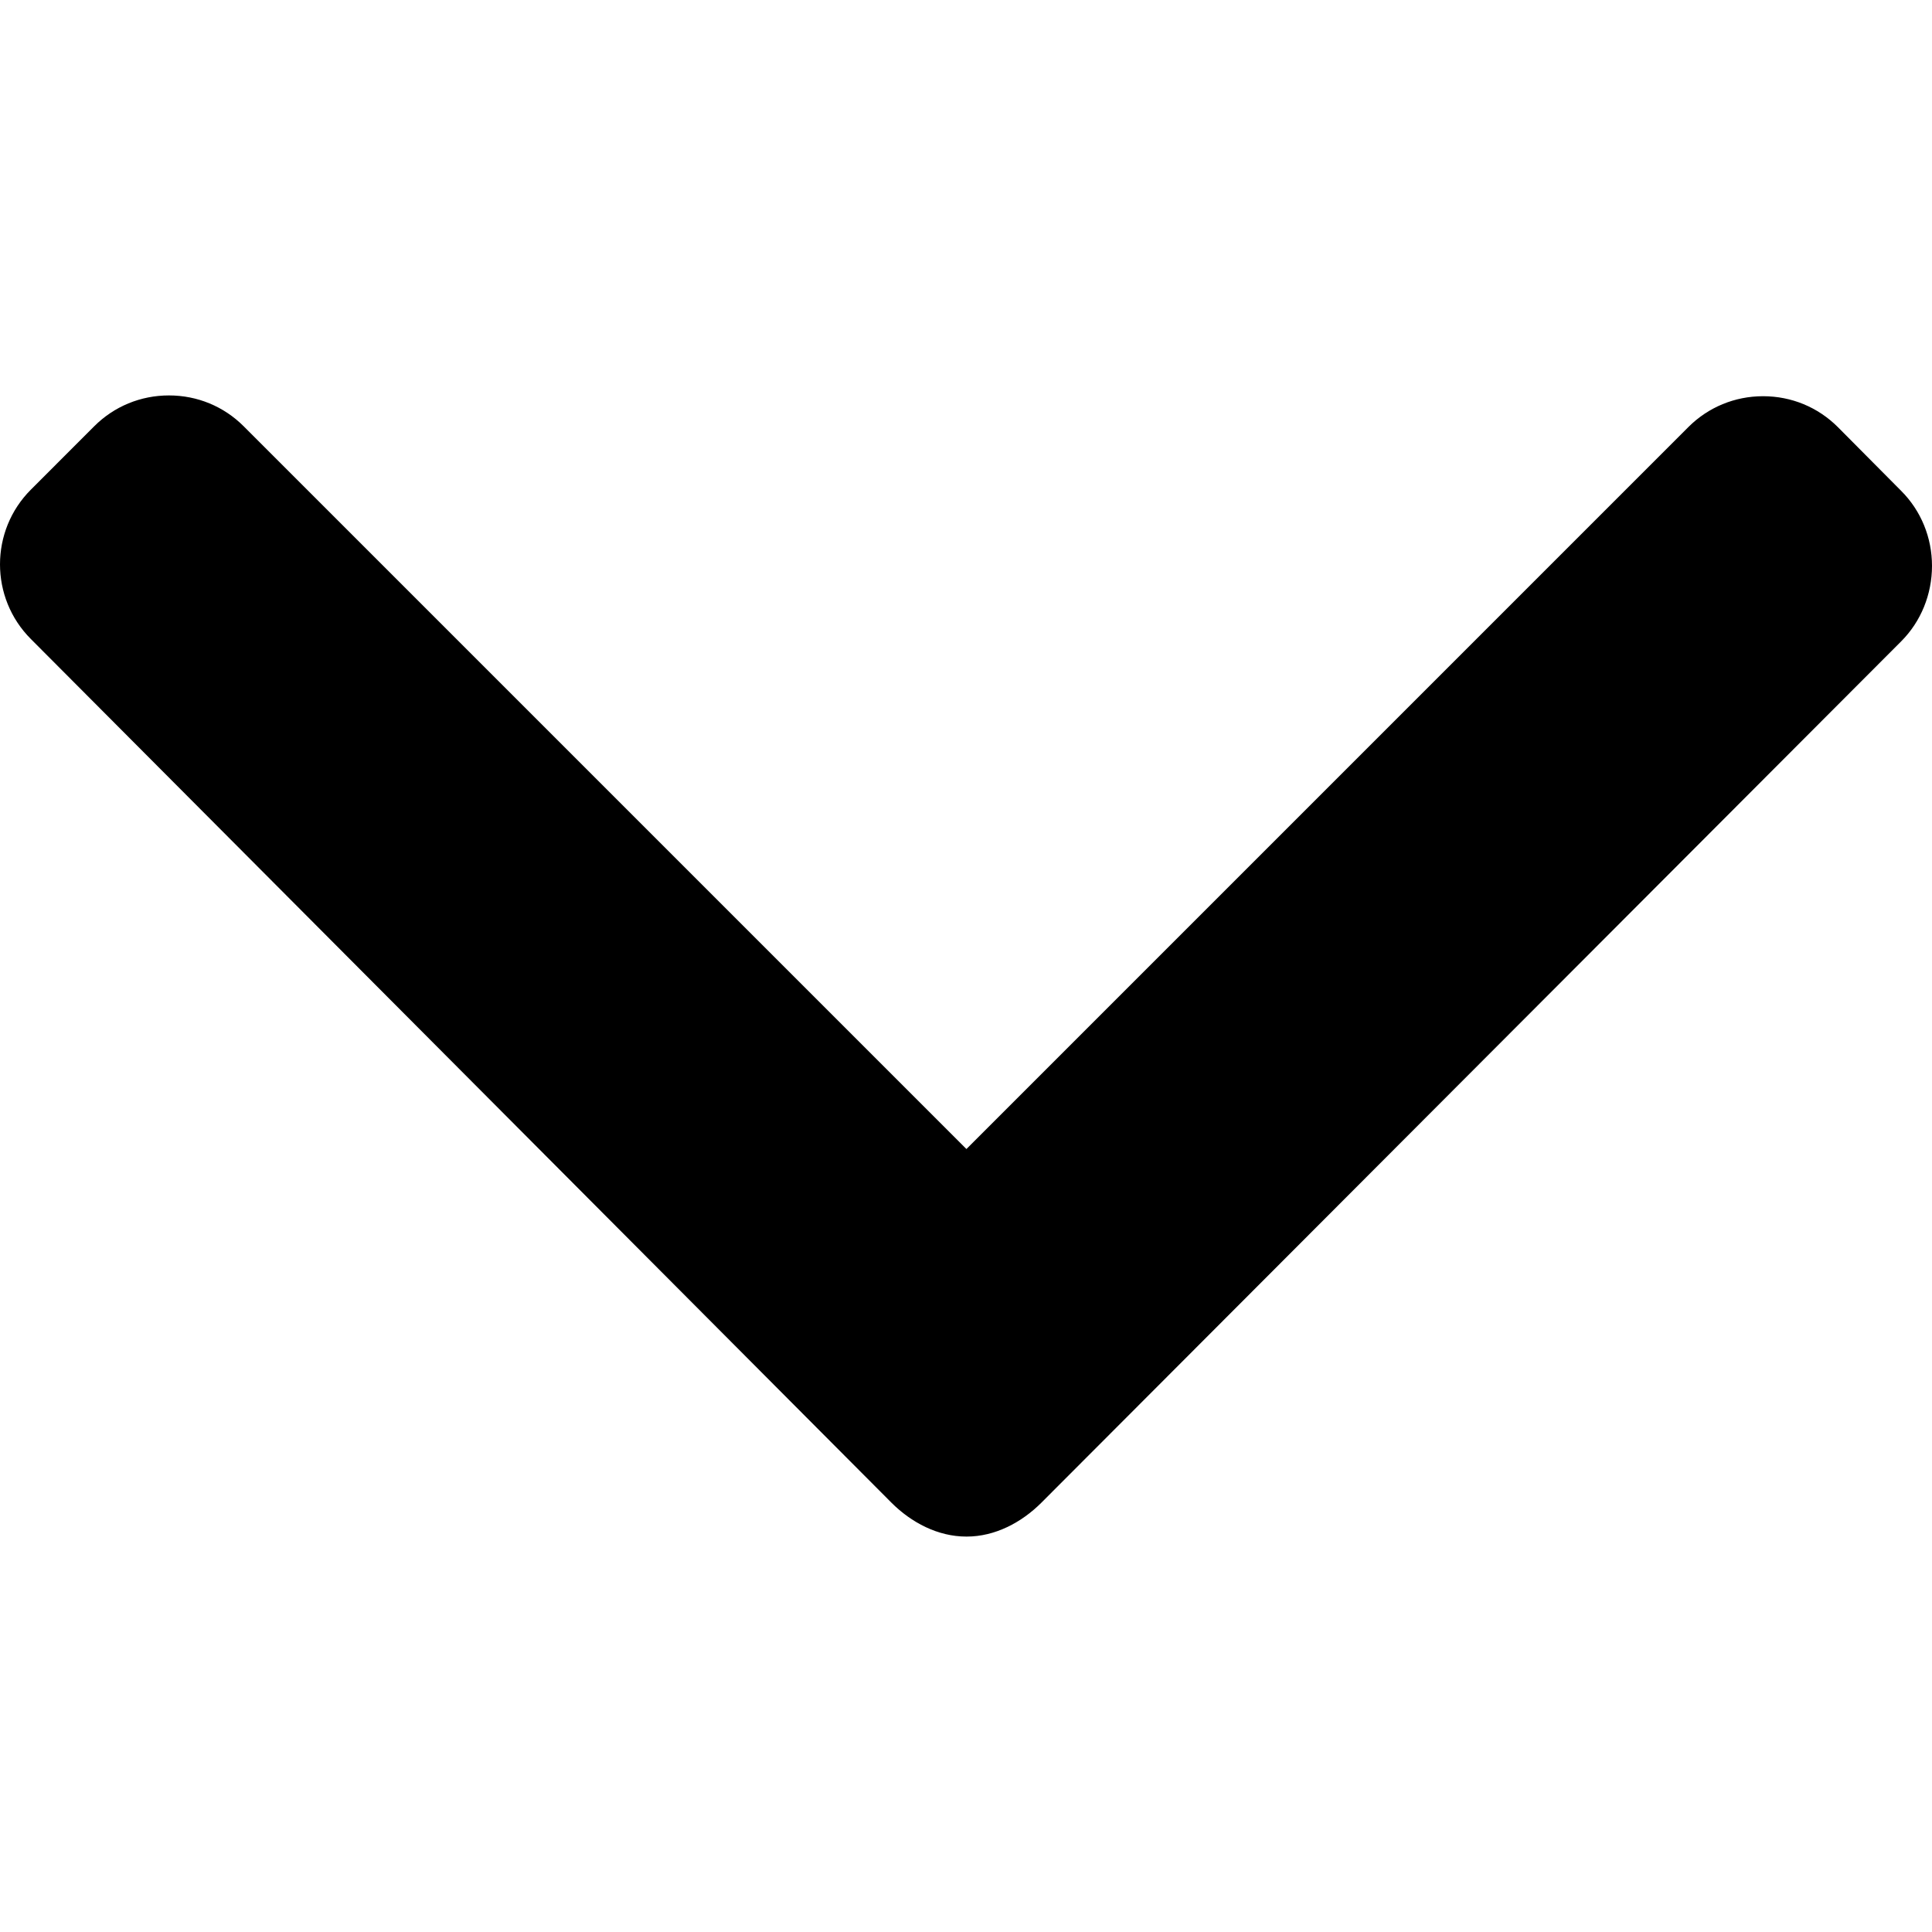
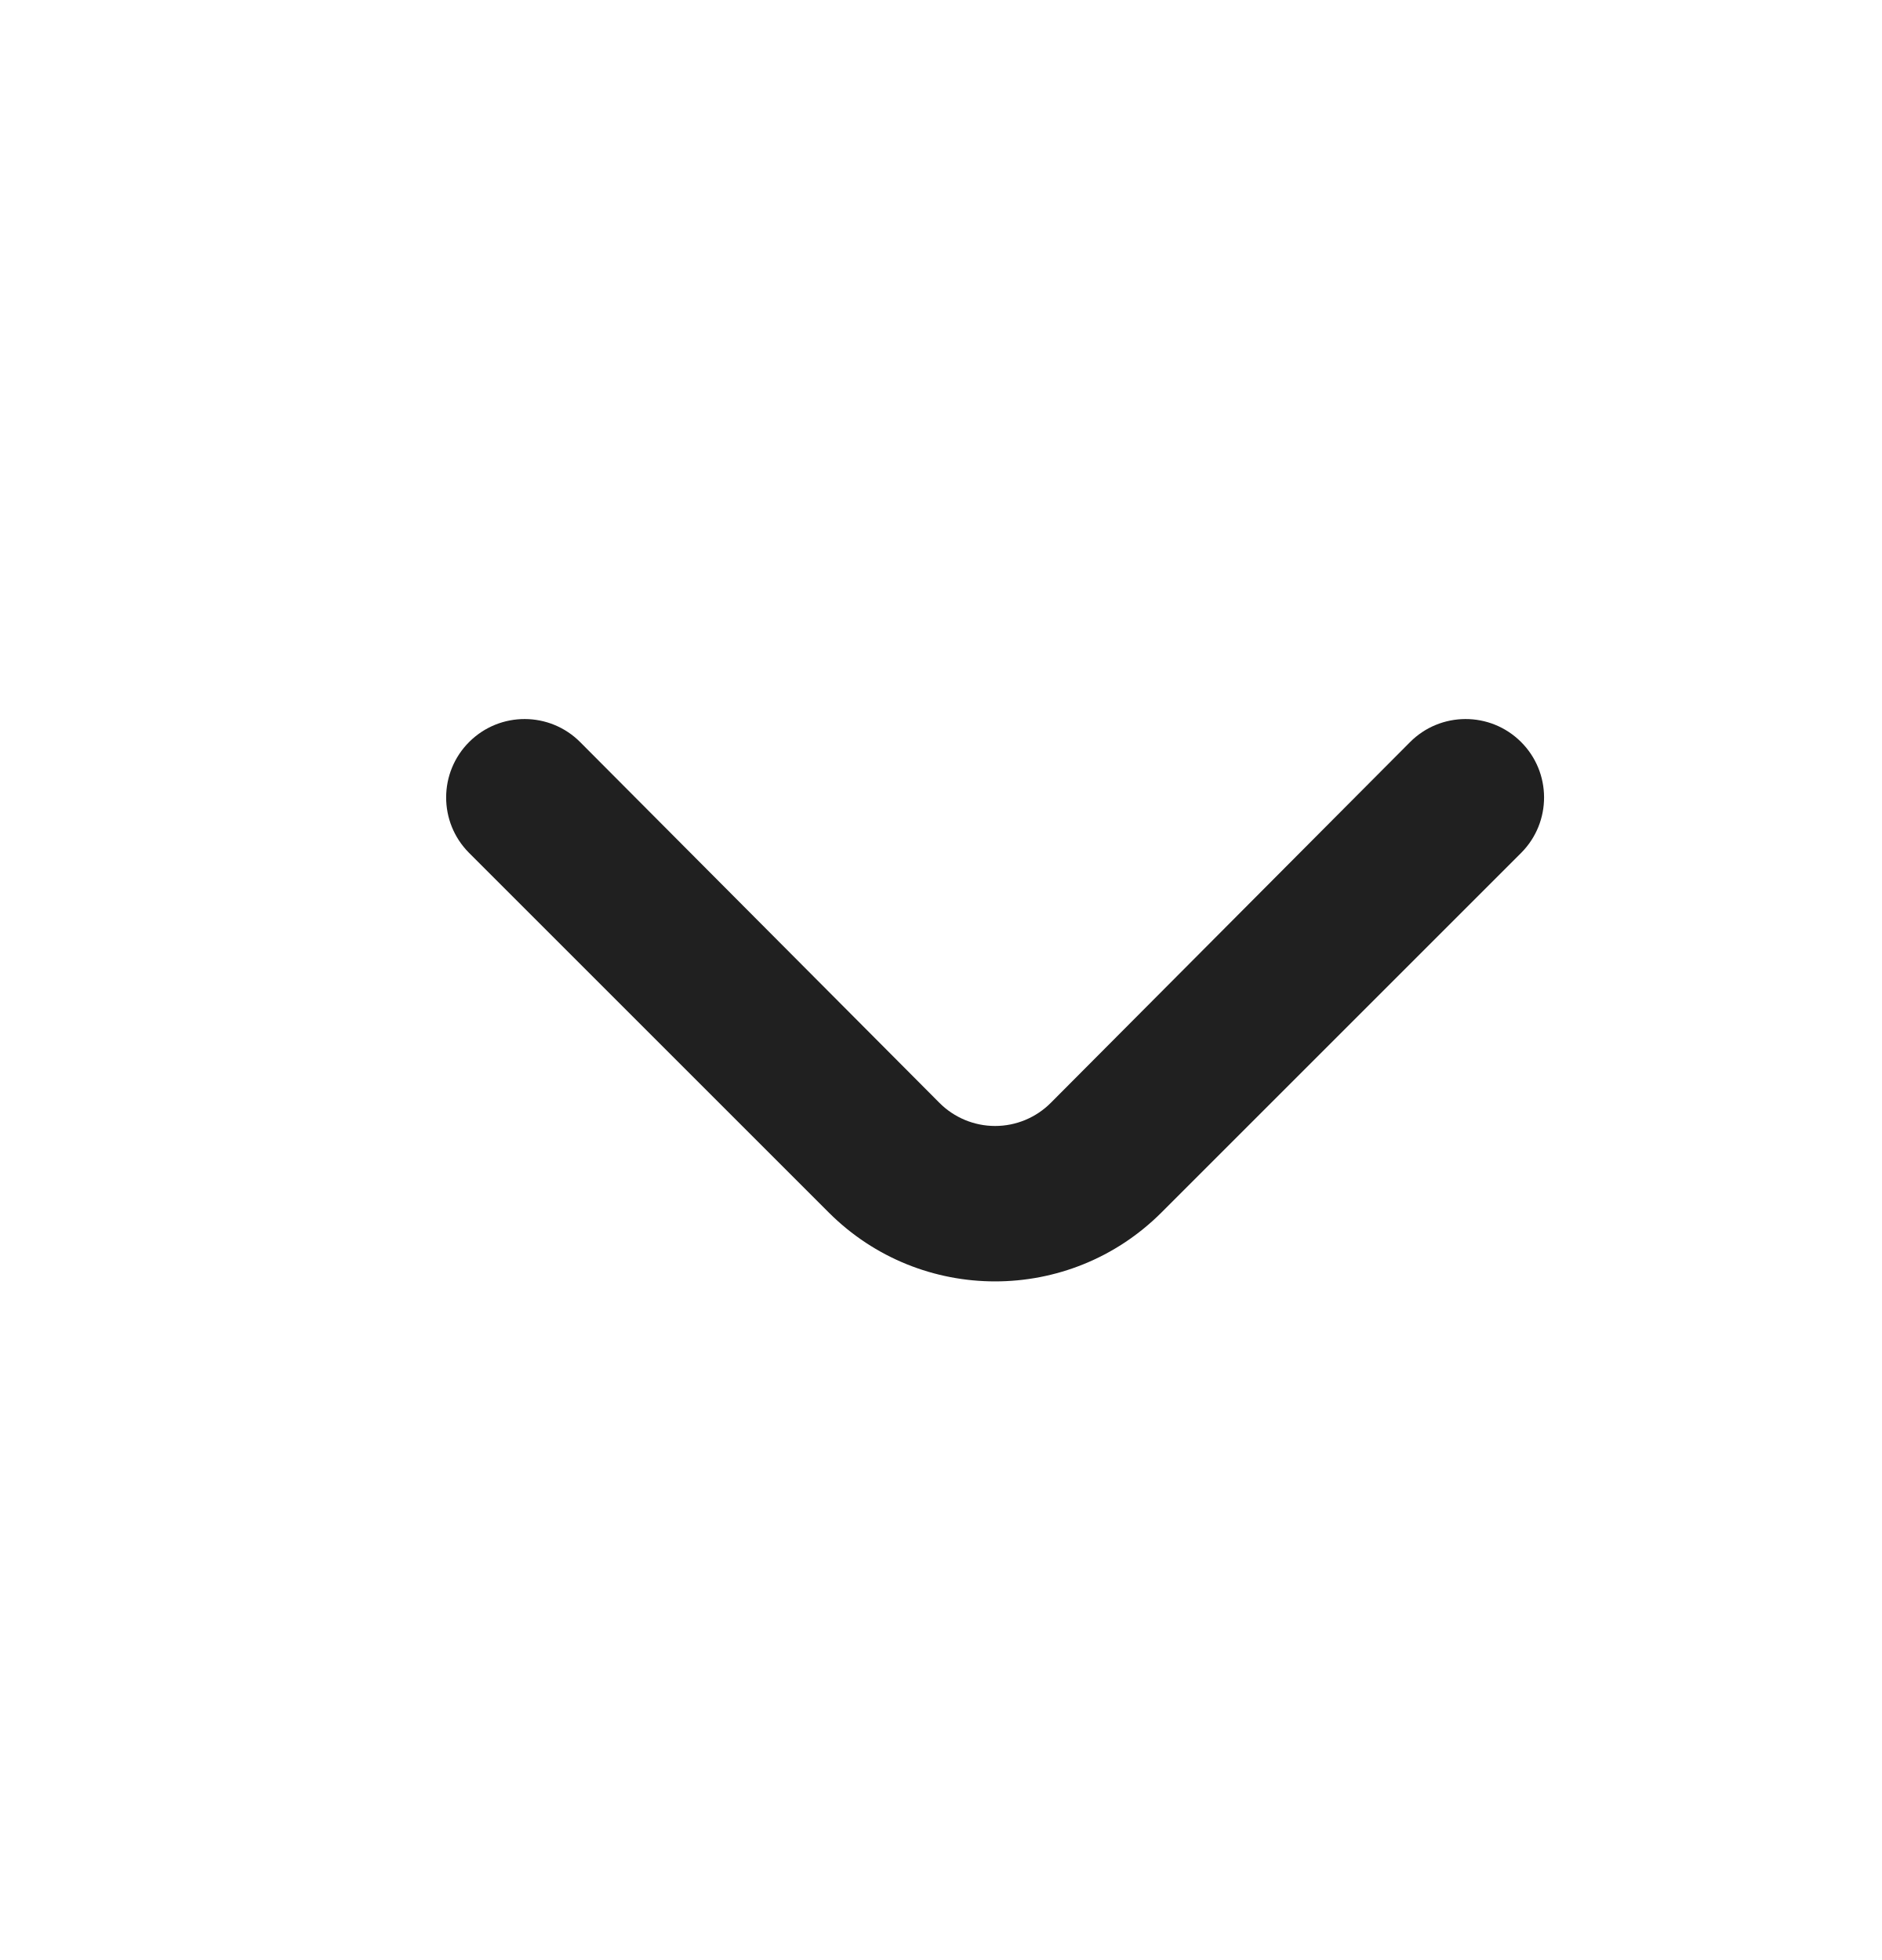
- <svg xmlns="http://www.w3.org/2000/svg" version="1.1" id="Layer_1" x="0" y="0" viewBox="0 0 491.996 491.996" xml:space="preserve">
-   <path d="M484.132 124.986l-16.116-16.228c-5.072-5.068-11.82-7.86-19.032-7.86-7.208 0-13.964 2.792-19.036 7.86l-183.84 183.848L62.056 108.554c-5.064-5.068-11.82-7.856-19.028-7.856s-13.968 2.788-19.036 7.856l-16.12 16.128c-10.496 10.488-10.496 27.572 0 38.06l219.136 219.924c5.064 5.064 11.812 8.632 19.084 8.632h.084c7.212 0 13.96-3.572 19.024-8.632l218.932-219.328c5.072-5.064 7.856-12.016 7.864-19.224 0-7.212-2.792-14.068-7.864-19.128z" />
+ <svg xmlns="http://www.w3.org/2000/svg" width="24" height="25" fill="none">
+   <path d="M14.81 15.467l4.59-4.59a1 1 0 10-1.42-1.41l-4.58 4.6a1.002 1.002 0 01-1.42 0l-4.58-4.6a1 1 0 10-1.42 1.41l4.59 4.59a3 3 0 004.24 0z" fill="#202020" />
</svg>
